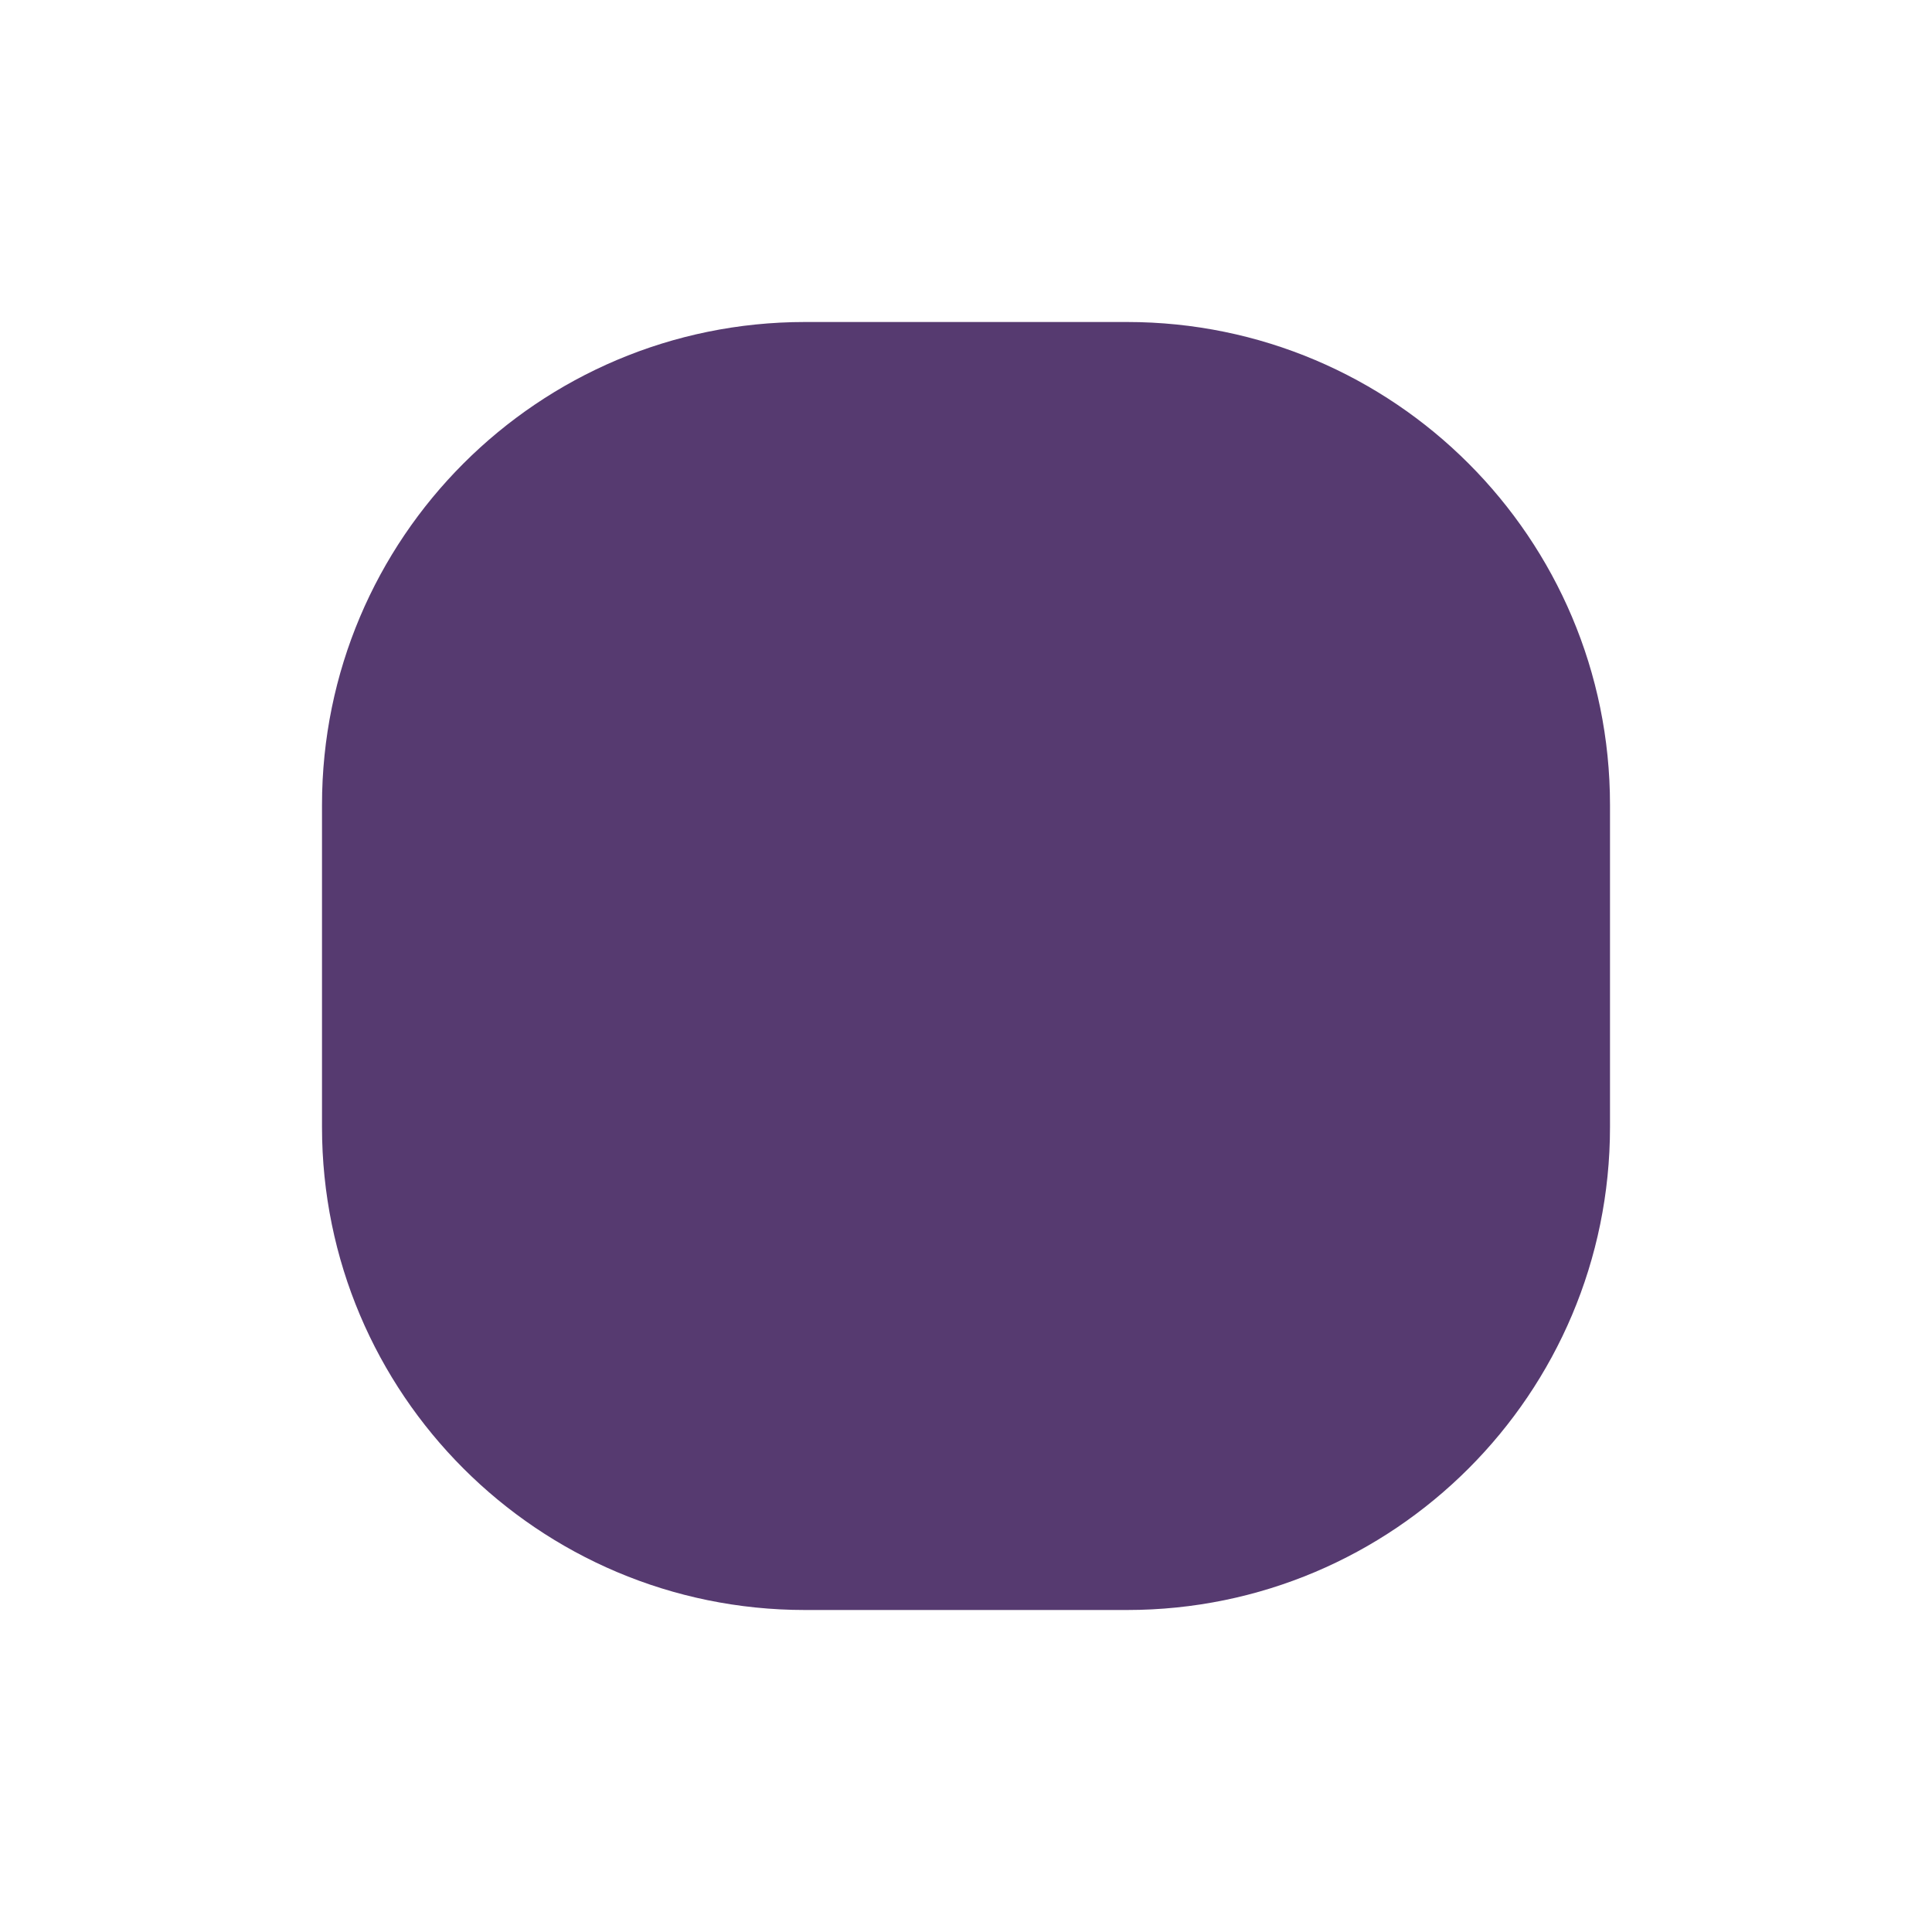
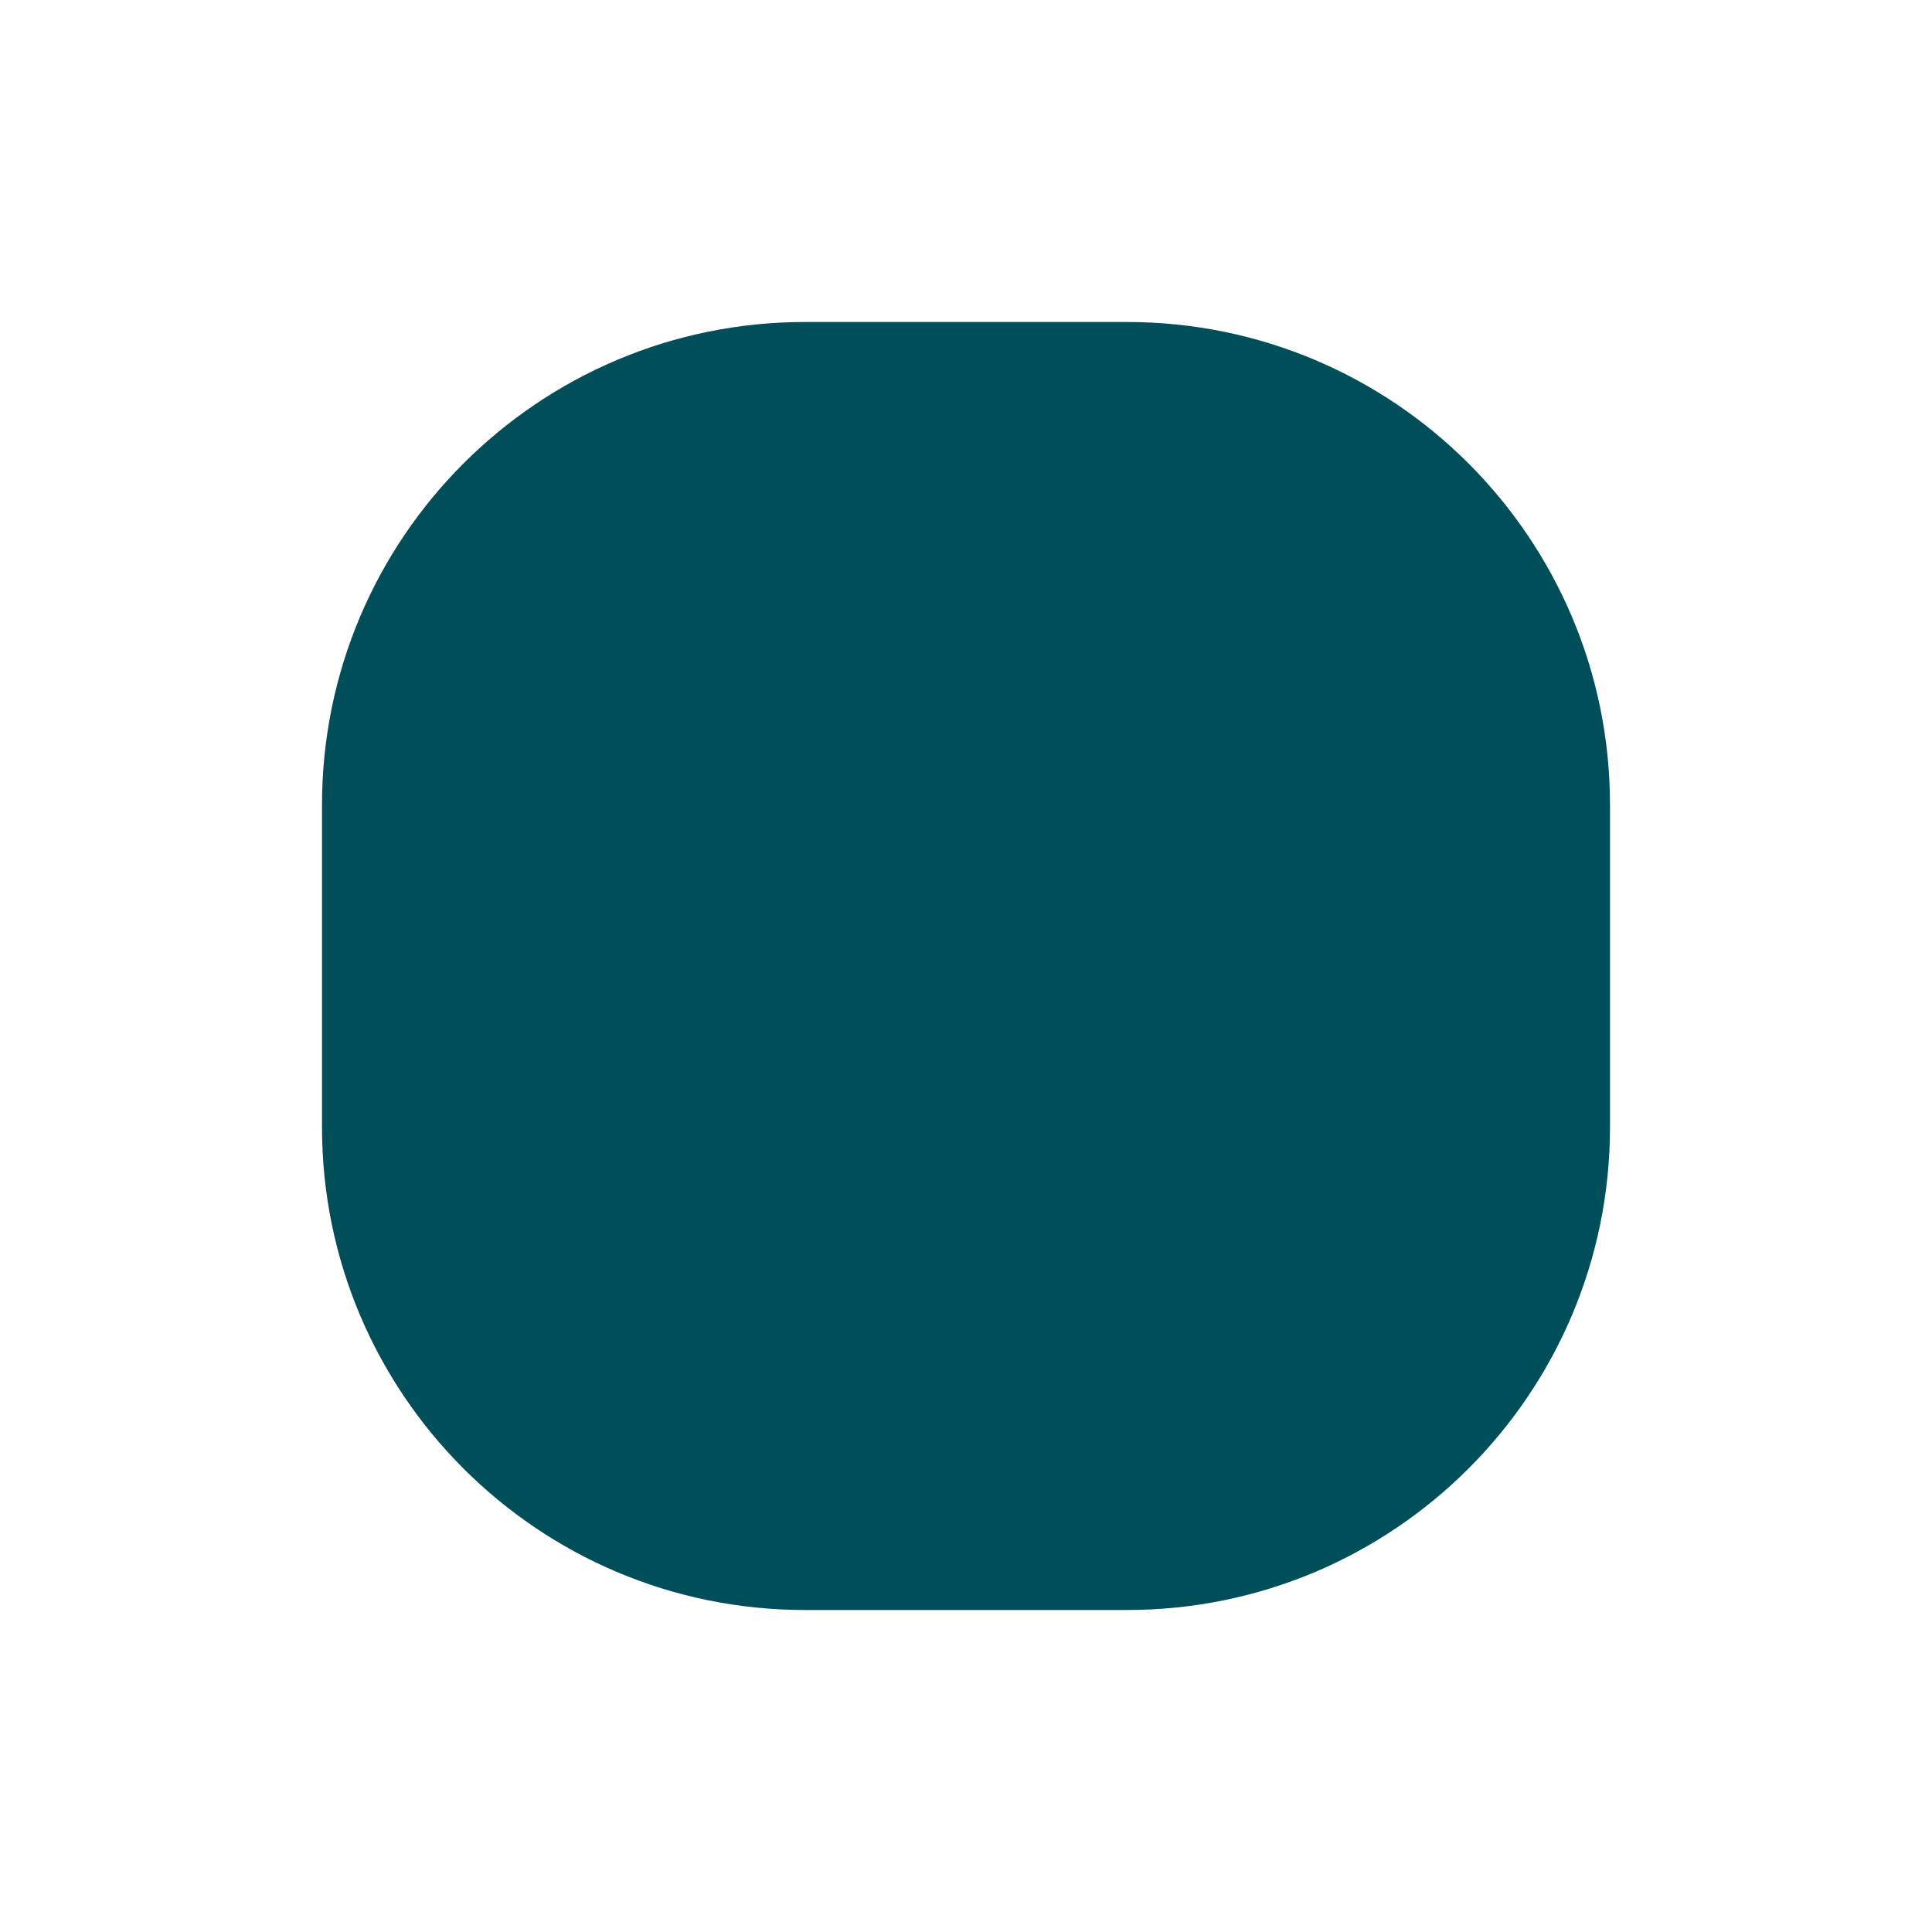
<svg xmlns="http://www.w3.org/2000/svg" width="30" height="30" version="1.1" id="svg6" viewBox="0 0 60 60">
  <defs id="defs10">
    </defs>
-   <path id="svg_1" width="40" height="40" x="10" y="10" fill="#015ad7" stroke="#000000" stroke-width="0" rx="0" d="m 25,10 h 10 a 15,15 45 0 1 15,15 v 10 a 15,15 135 0 1 -15,15 h -10 a 15,15 45 0 1 -15,-15 v -10 a 15,15 135 0 1 15,-15 z" style="fill:#563a70;fill-opacity:1" />
+   <path id="svg_1" width="40" height="40" x="10" y="10" fill="#015ad7" stroke="#000000" stroke-width="0" rx="0" d="m 25,10 h 10 a 15,15 45 0 1 15,15 v 10 a 15,15 135 0 1 -15,15 h -10 a 15,15 45 0 1 -15,-15 v -10 a 15,15 135 0 1 15,-15 z" style="fill:#004e59;fill-opacity:1" />
</svg>
